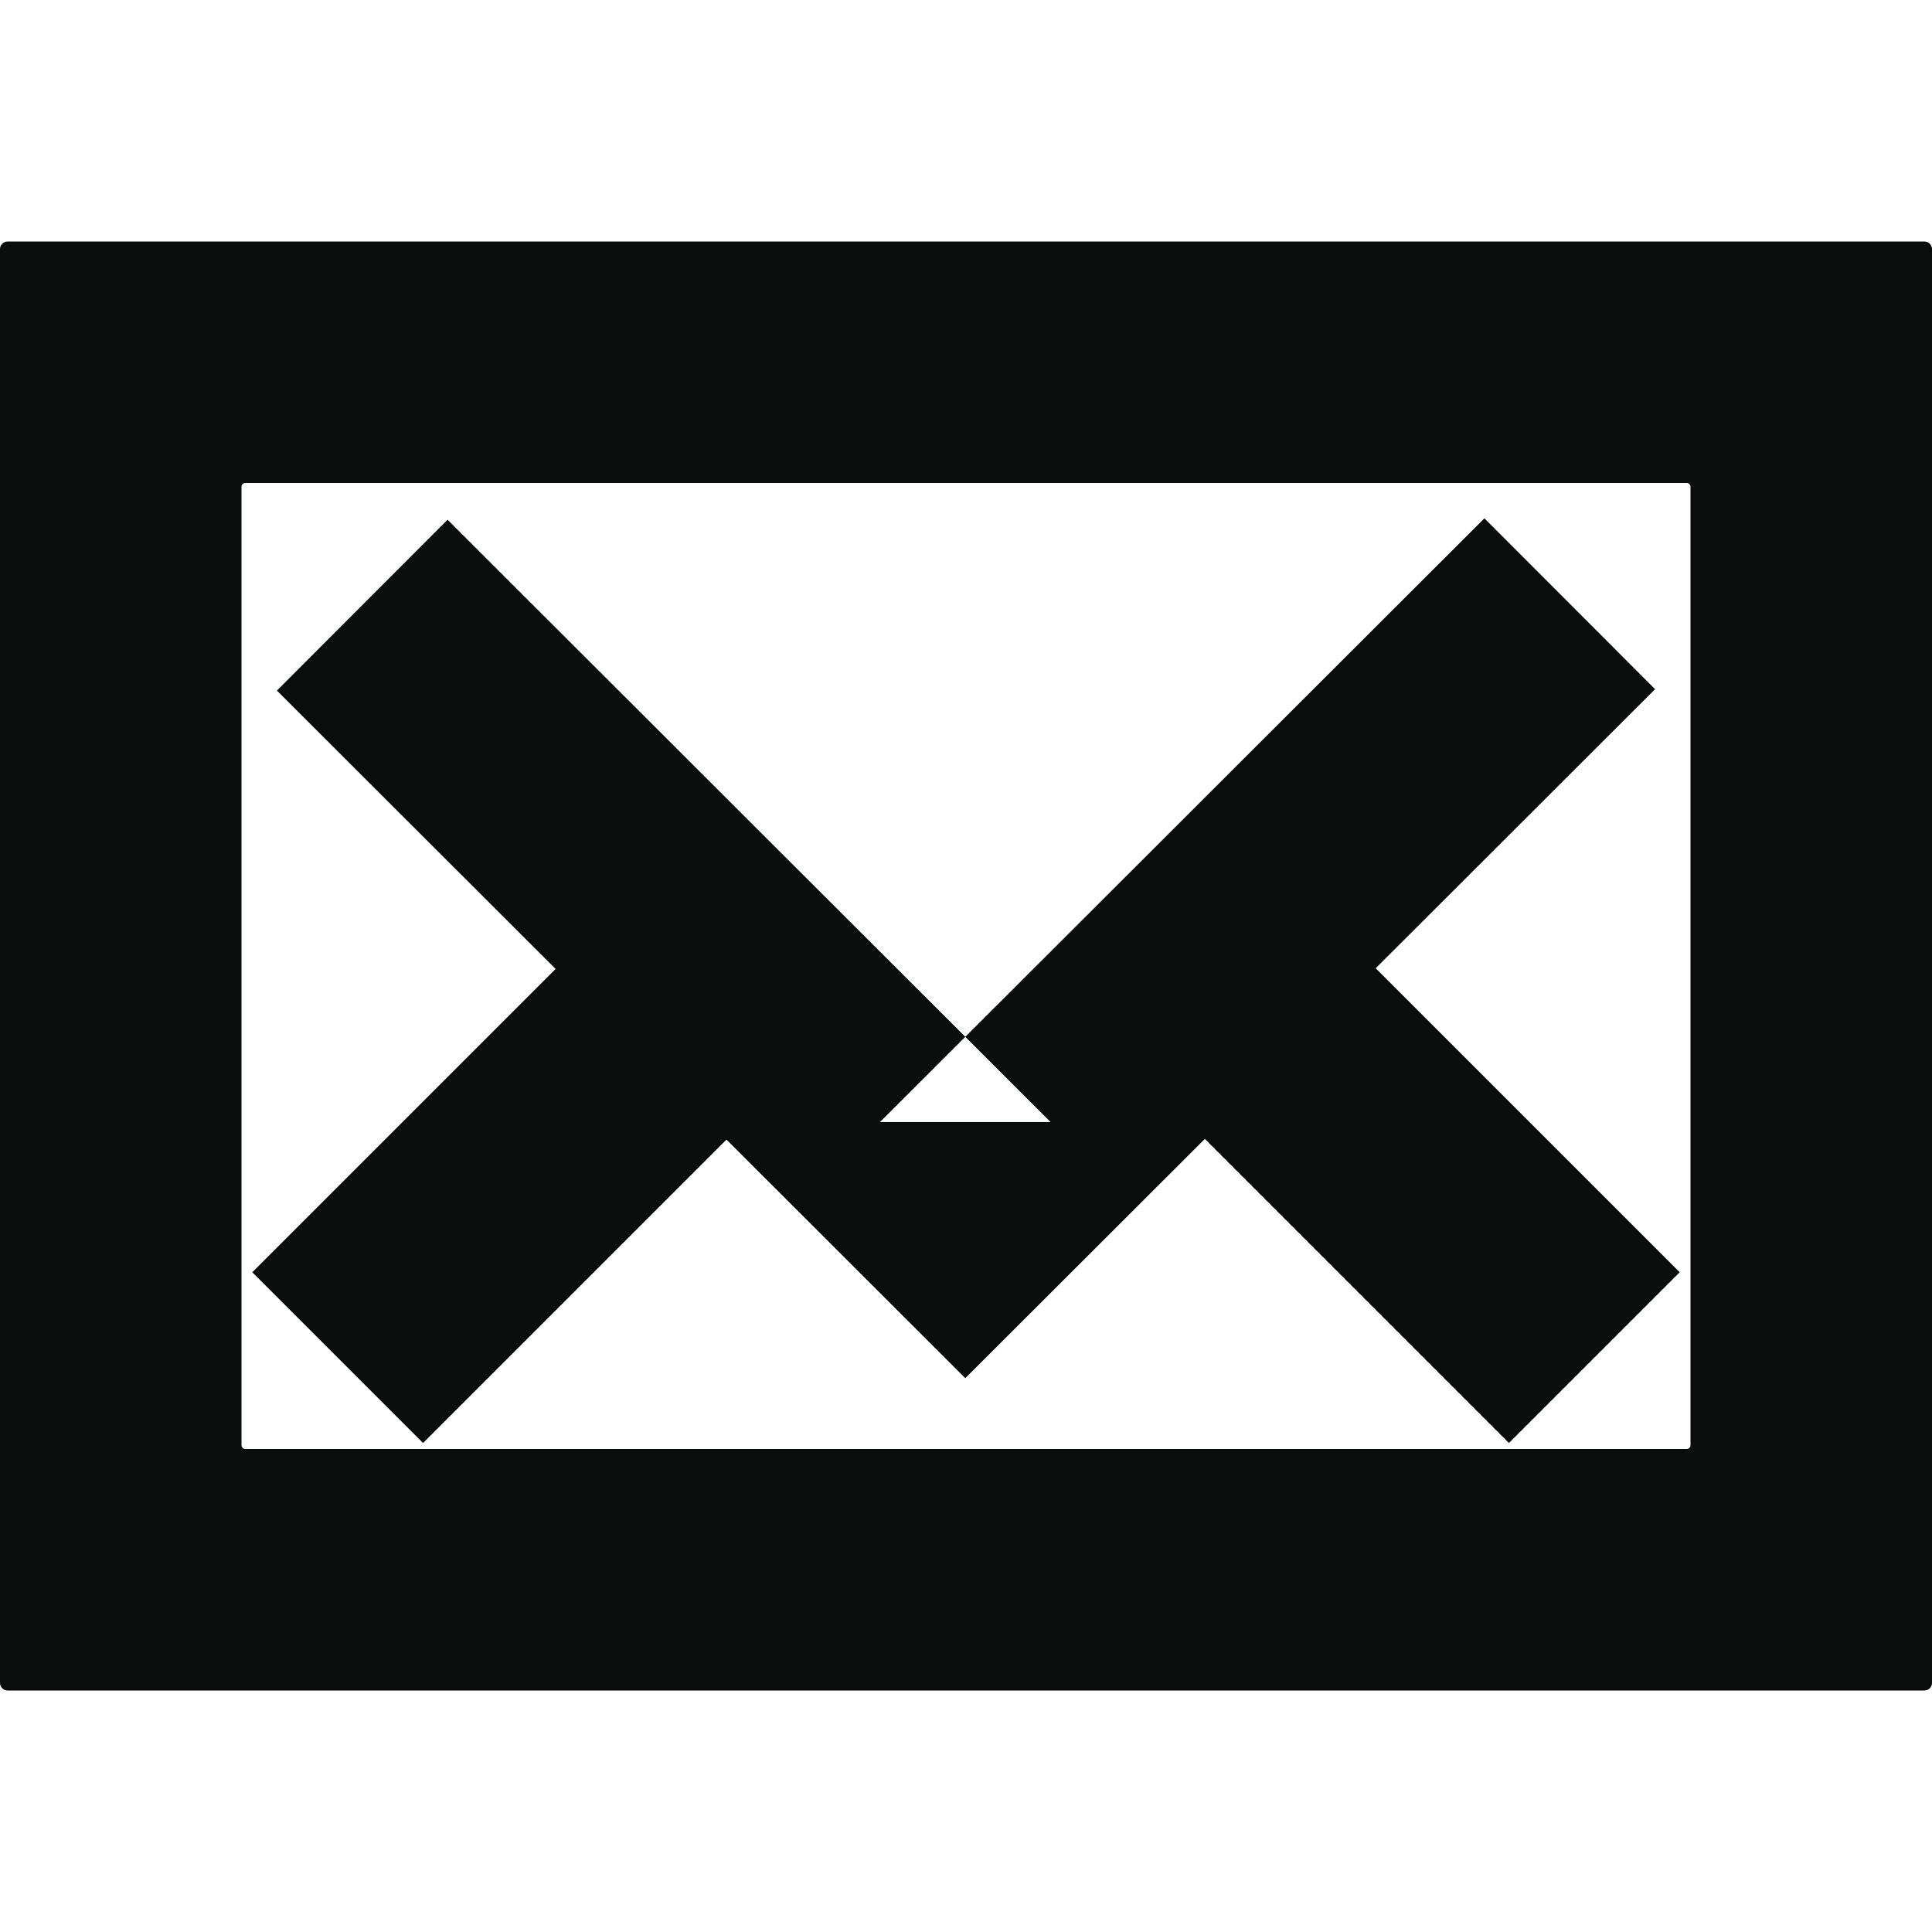
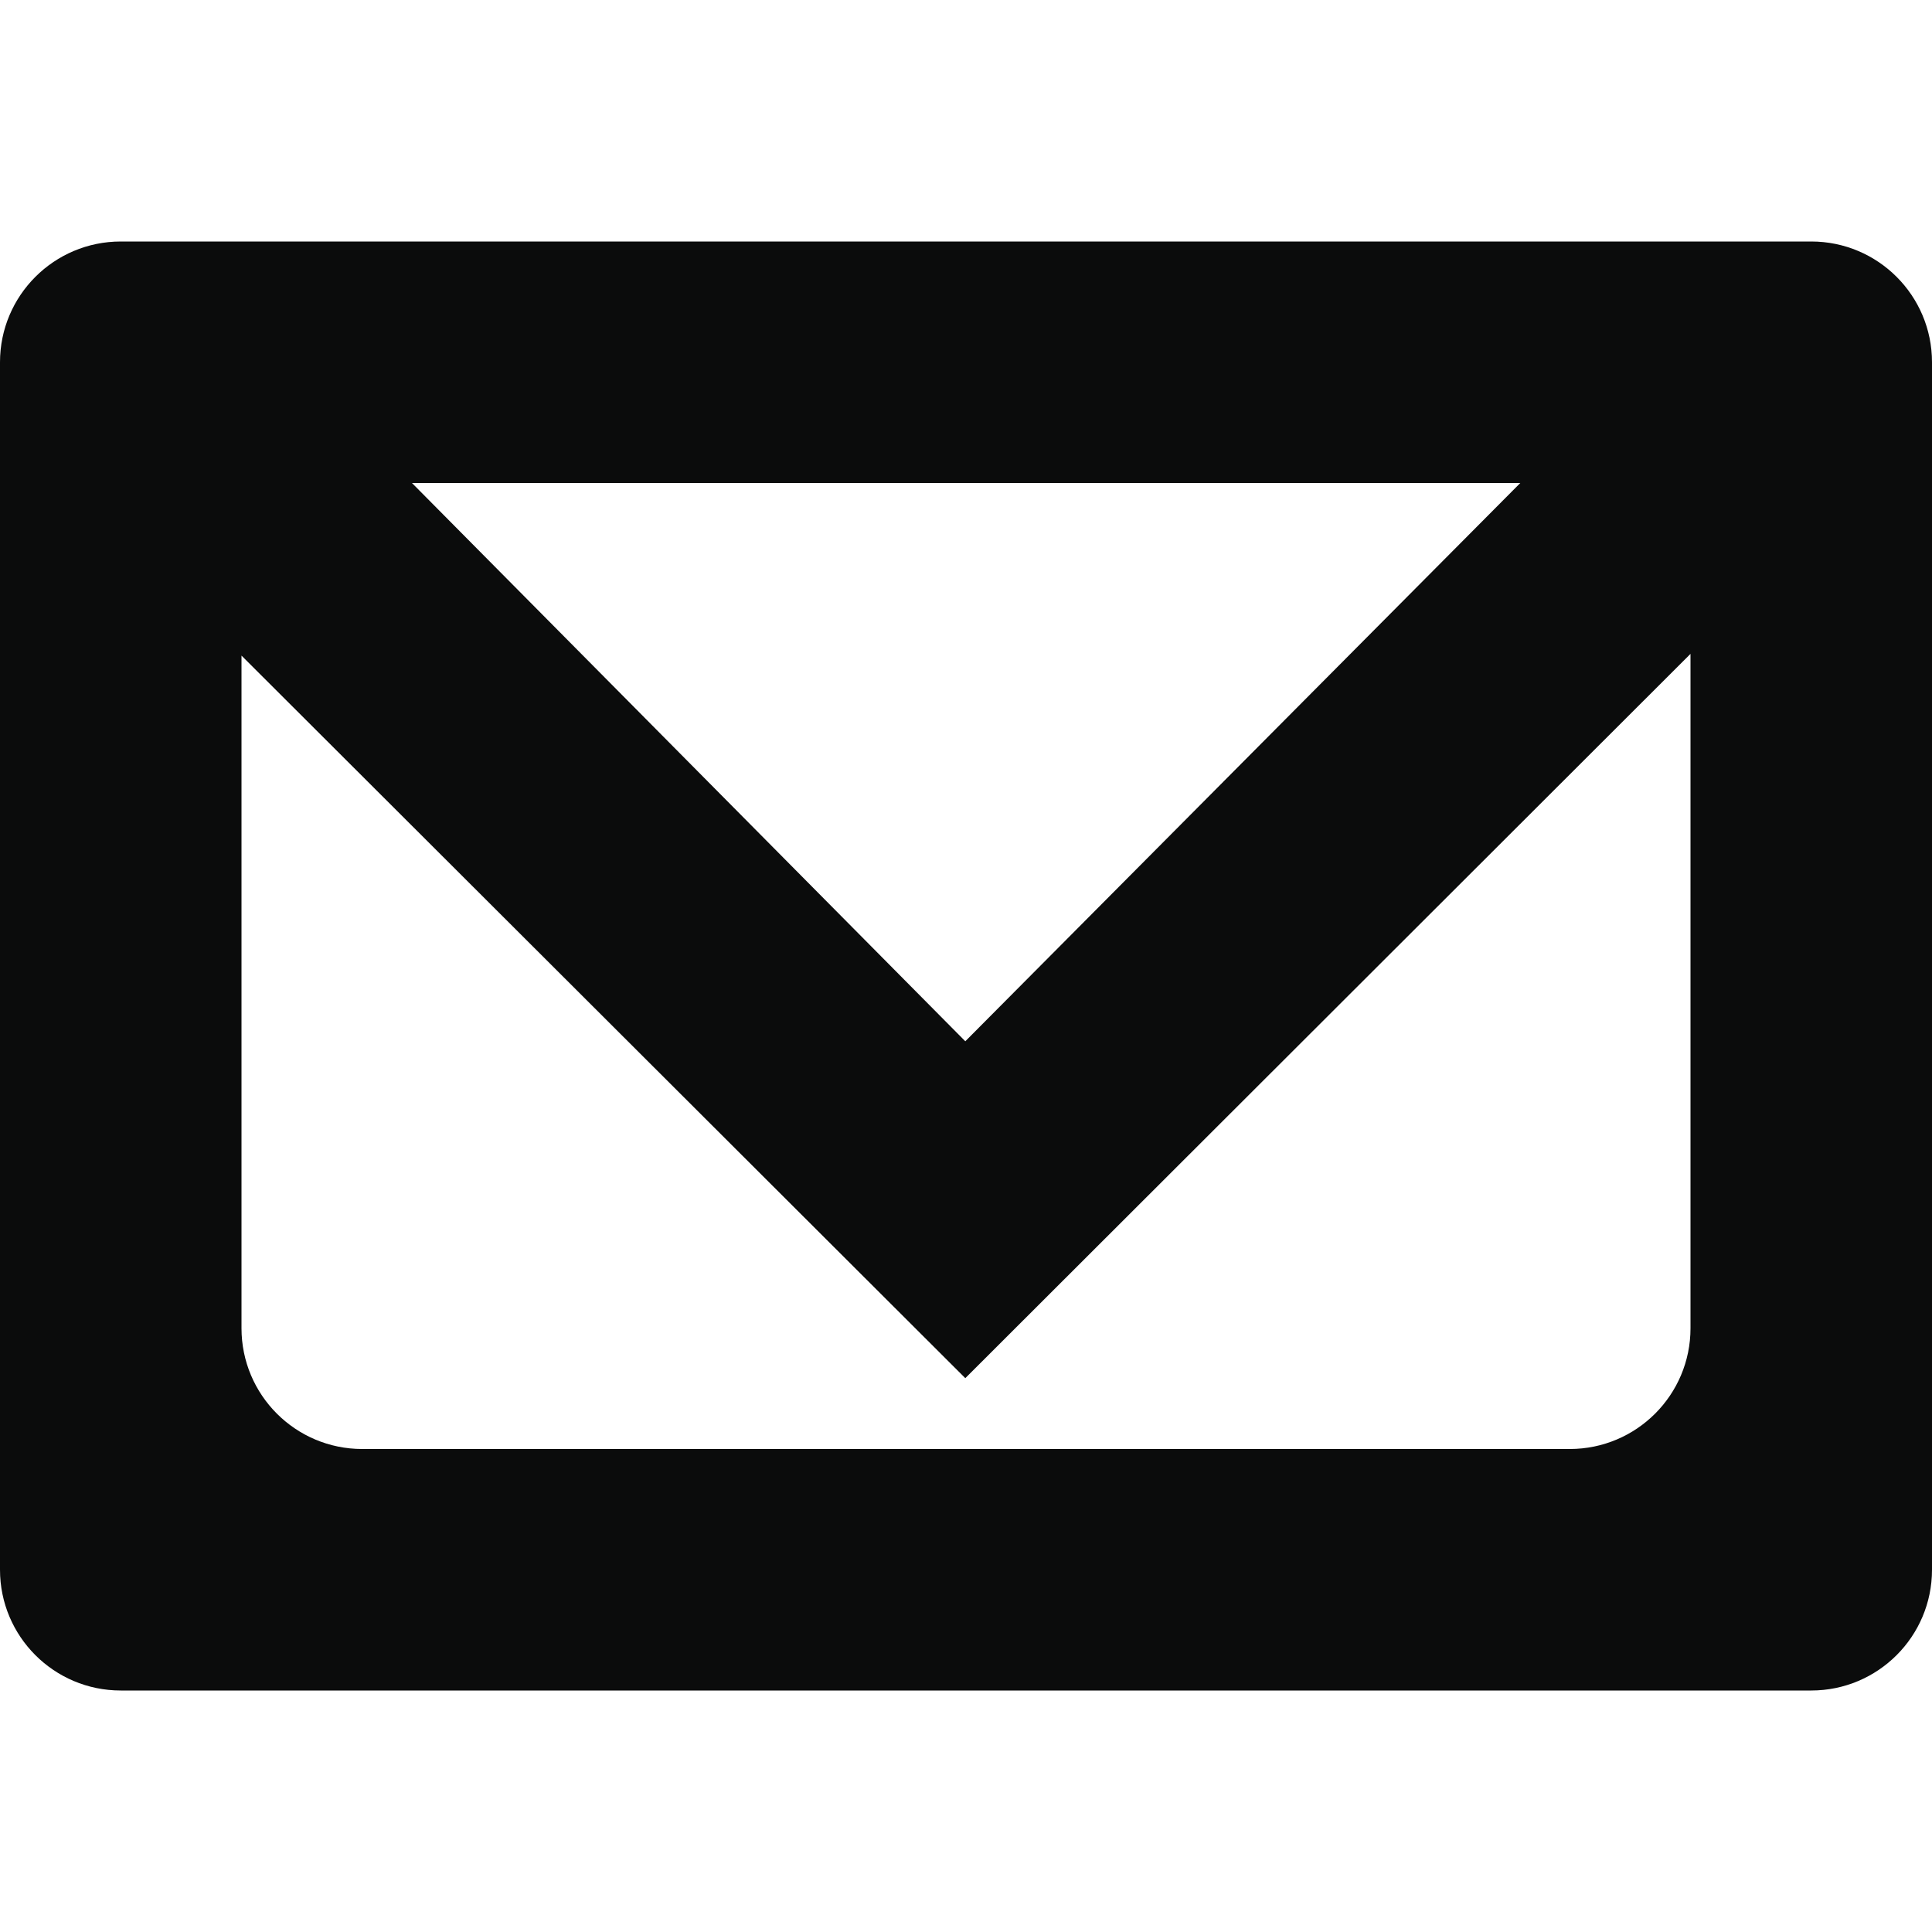
<svg xmlns="http://www.w3.org/2000/svg" width="512px" height="512px" viewBox="0 0 512 512" version="1.1">
  <defs />
  <g id="Page-1" stroke="none" stroke-width="1" fill="none" fill-rule="evenodd">
    <g id="email" fill="#0B0C0C">
-       <g id="icon-Email" transform="translate(0, 64)">
-         <path d="M2.01,0 C0.9,0 0,0.891 0,1.997 L0,382.003 C0,383.106 0.901,384 2.01,384 L509.99,384 C511.1,384 512,383.109 512,382.003 L512,1.997 C512,0.894 511.099,0 509.99,0 L2.01,0 Z M65.002,64 C64.448,64 64,64.45 64,65.005 L64,318.995 C64,319.55 64.456,320 65.002,320 L446.998,320 C447.552,320 448,319.55 448,318.995 L448,65.005 C448,64.45 447.544,64 446.998,64 L65.002,64 Z" id="Rectangle-73" />
-         <path d="M210.375,220.157 L165.12,174.902 L66.861,273.162 L112.116,318.416 L210.375,220.157 Z" id="Path-43" />
-         <path d="M233.201,278.64 L255.815,301.229 L278.429,278.64 L438.614,118.64 L393.386,73.36 L233.201,233.36 L278.429,233.36 L118.614,73.729 L73.386,119.01 L233.201,278.64 Z" id="Path-40" />
-         <path d="M346.88,174.902 L301.625,220.157 L399.884,318.416 L445.139,273.162 L346.88,174.902 Z" id="Path-39" />
-       </g>
+       <path d="M64,173.742 L64,351.998 C64,369.672 78.324,384 95.997,384 L416.003,384 C433.674,384 448,369.665 448,351.998 L448,173.283 L255.815,365.229 L64,173.742 Z M402.895,128 L109.175,128 L255.815,275.949 L402.895,128 Z M32.004,64 C14.329,64 0,78.324 0,95.997 L0,416.003 C0,433.674 14.329,448 32.004,448 L479.996,448 C497.671,448 512,433.676 512,416.003 L512,95.997 C512,78.326 497.671,64 479.996,64 L32.004,64 Z" />
    </g>
  </g>
</svg>
